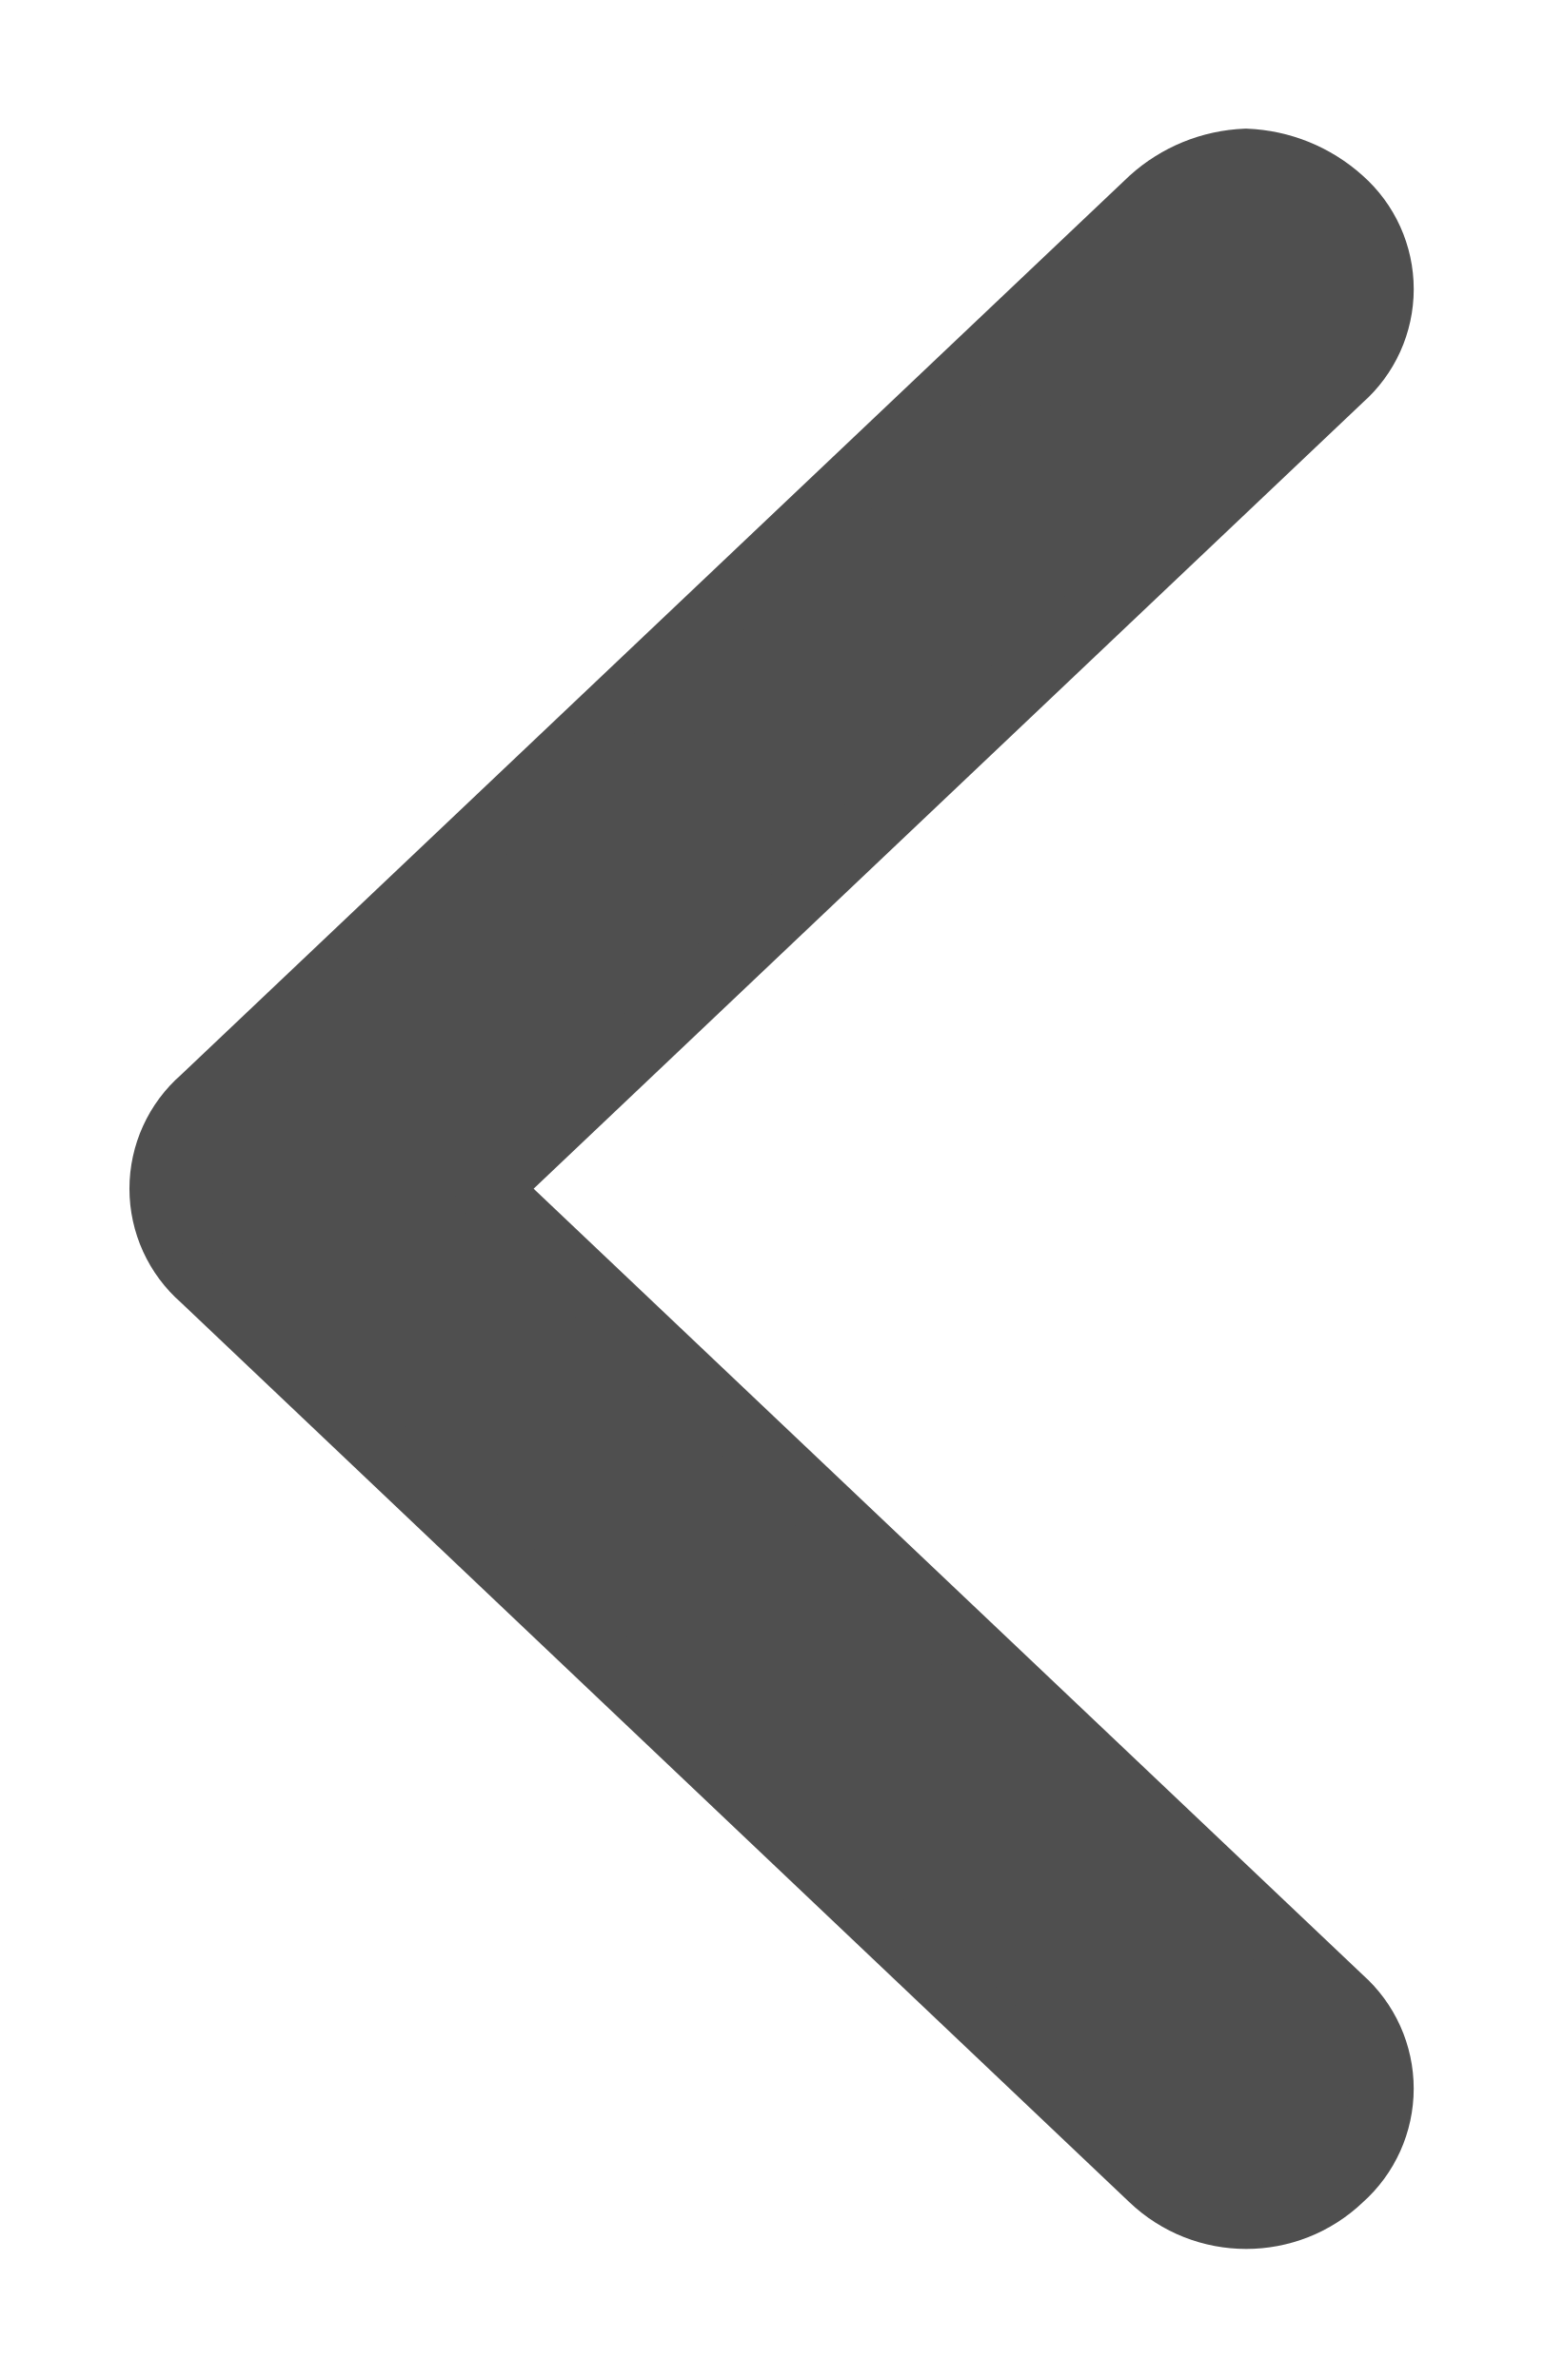
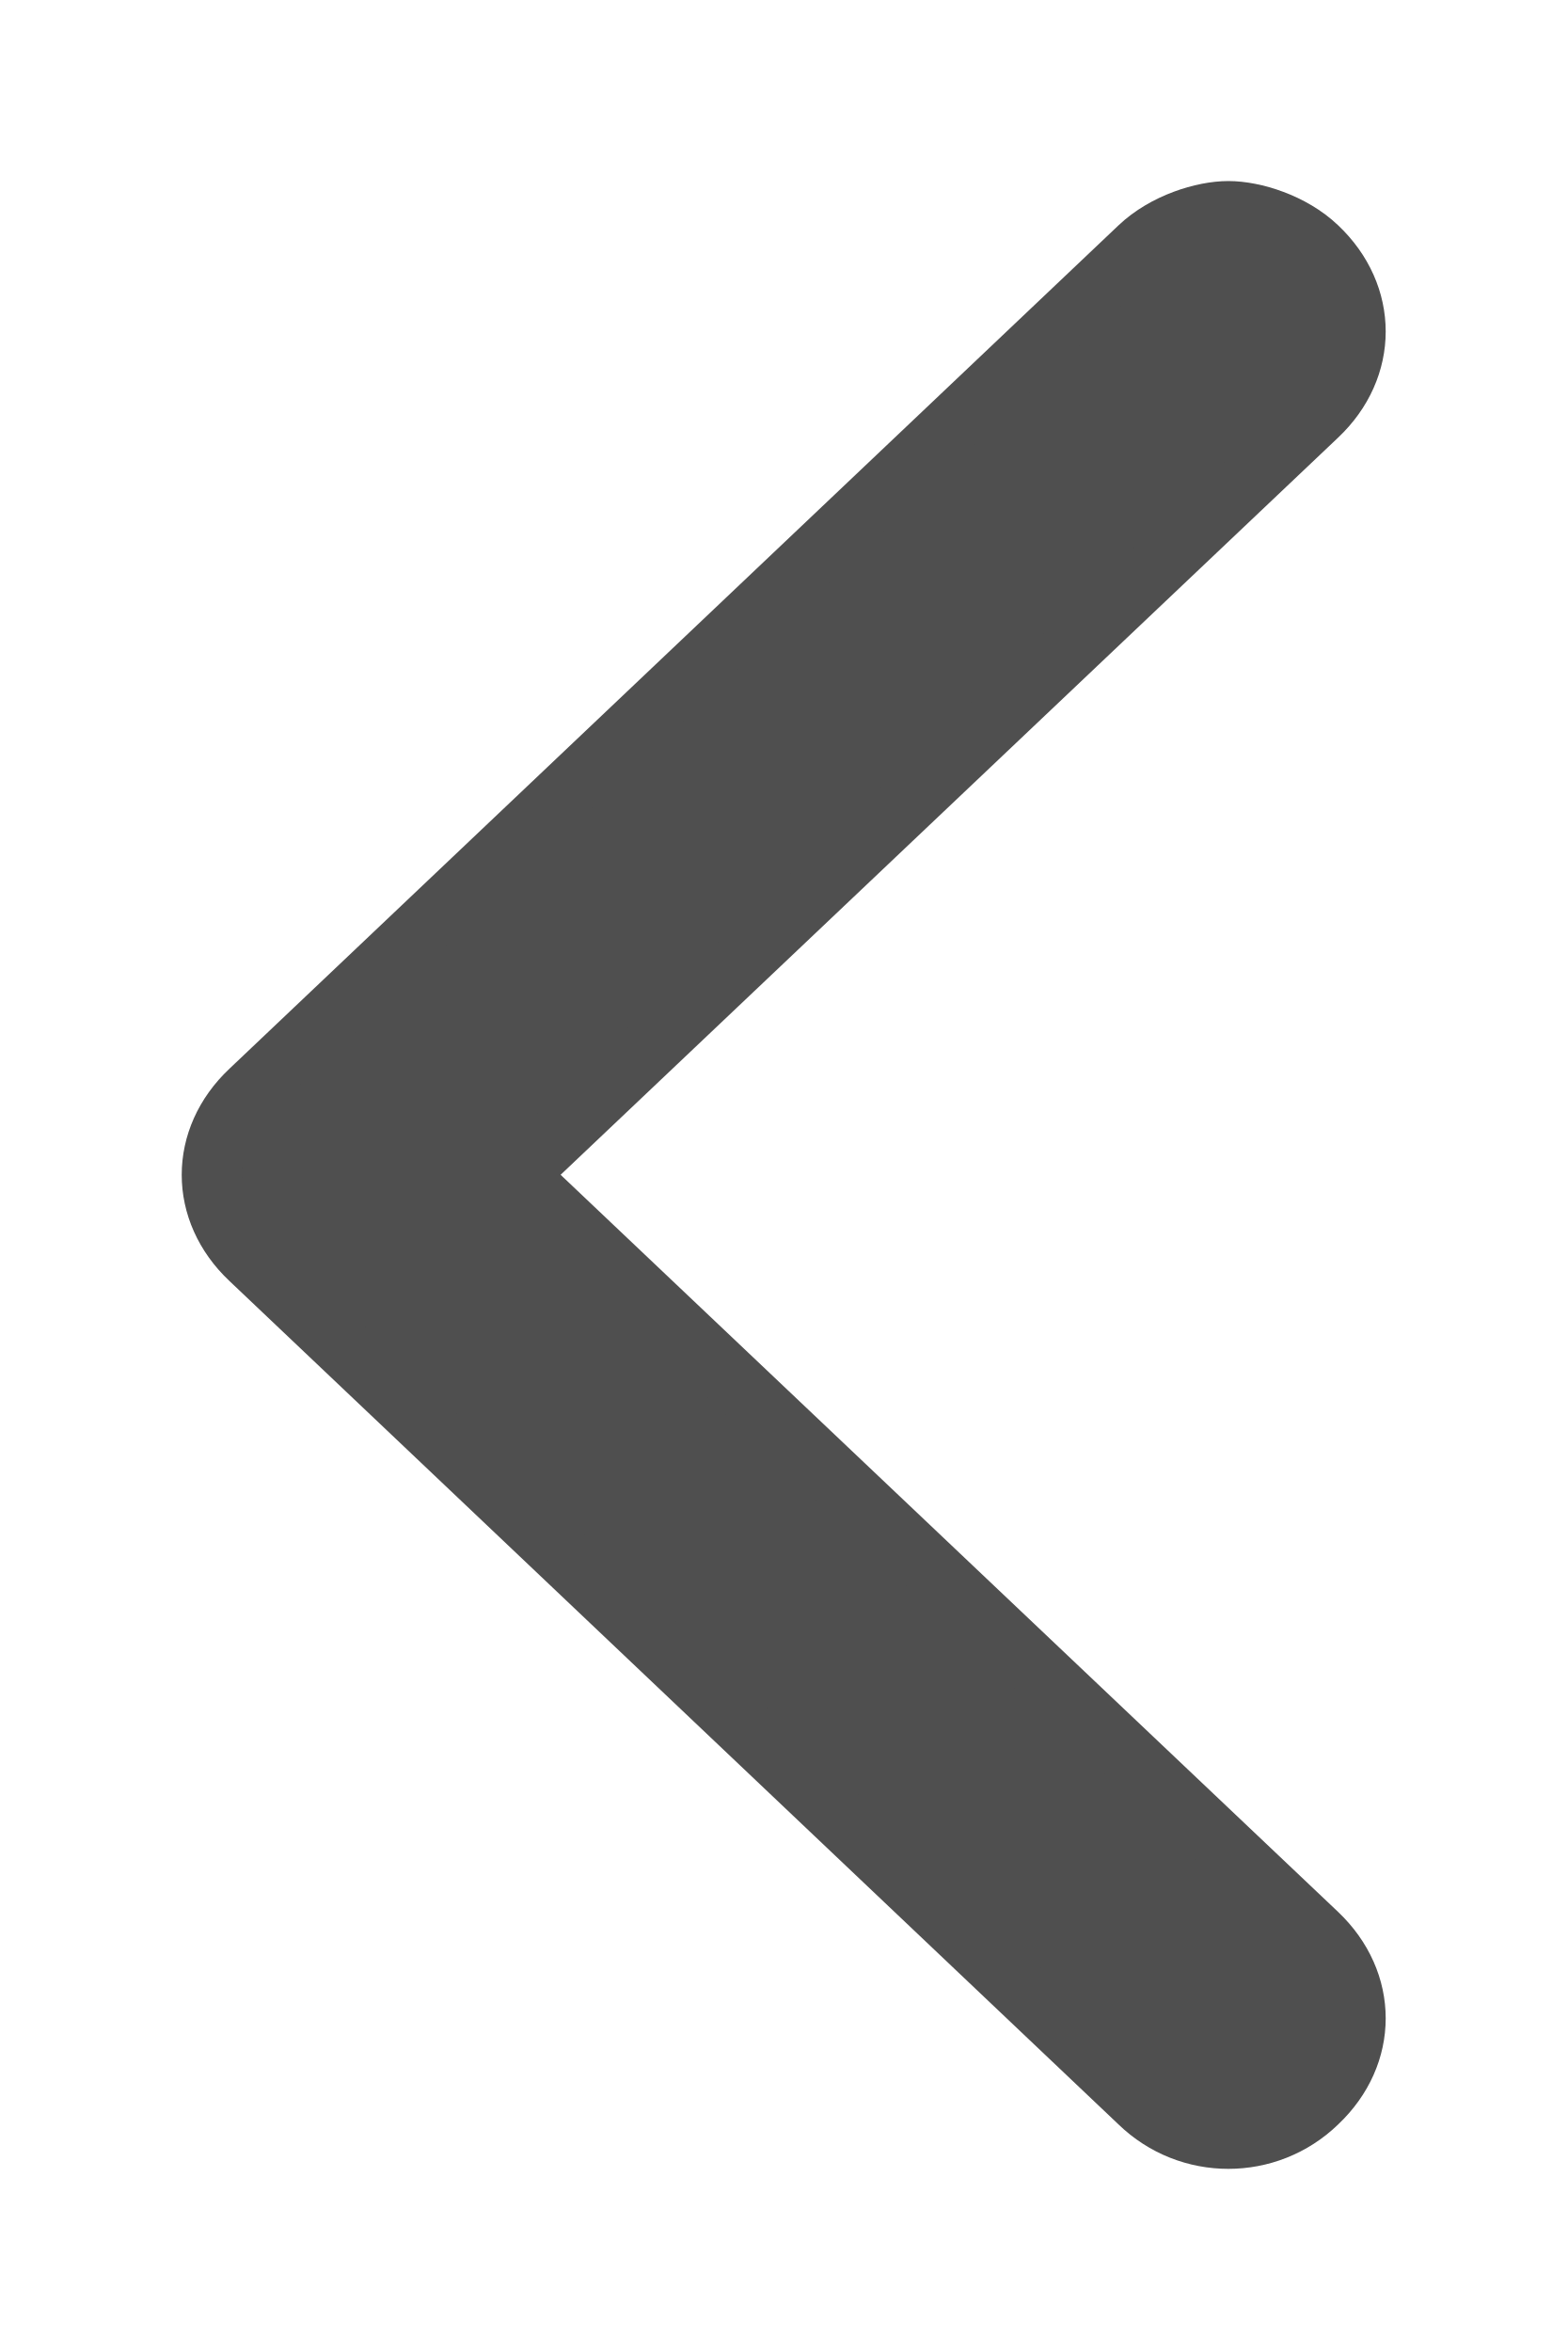
- <svg xmlns="http://www.w3.org/2000/svg" width="24" height="37" viewBox="0 0 24 37">
-   <defs>
-     <style>.cls-1{fill:#4f4f4f;stroke:#4f4f4f;stroke-linejoin:round;stroke-width:1px;fill-rule:evenodd}</style>
-   </defs>
-   <path id="Back_Icon" data-name="Back Icon" class="cls-1" d="M3210.35 1785.6a1.859 1.859 0 0 1 0 2.79l-13.28 12.59 13.28 12.59a1.871 1.871 0 0 1 0 2.8 2.132 2.132 0 0 1-2.95 0l-14.75-13.99a1.856 1.856 0 0 1 0-2.8l14.75-13.98a2.328 2.328 0 0 1 1.47-.6 2.352 2.352 0 0 1 1.48.6z" transform="translate(-3189.5 -1782.5)" />
+ <svg xmlns="http://www.w3.org/2000/svg" width="26" height="39">
+   <path fill-rule="evenodd" stroke="#4F4F4F" fill="#4F4F4F" d="M21.848 4.098c.845.798.845 1.999 0 2.796L8.571 19.48l13.277 12.585c.845.803.845 2.001 0 2.8a2.12 2.12 0 0 1-2.952 0L4.149 20.878c-.847-.798-.847-1.996 0-2.794L18.896 4.098c.422-.4 1.059-.596 1.476-.596.42 0 1.057.196 1.476.596z" />
</svg>
